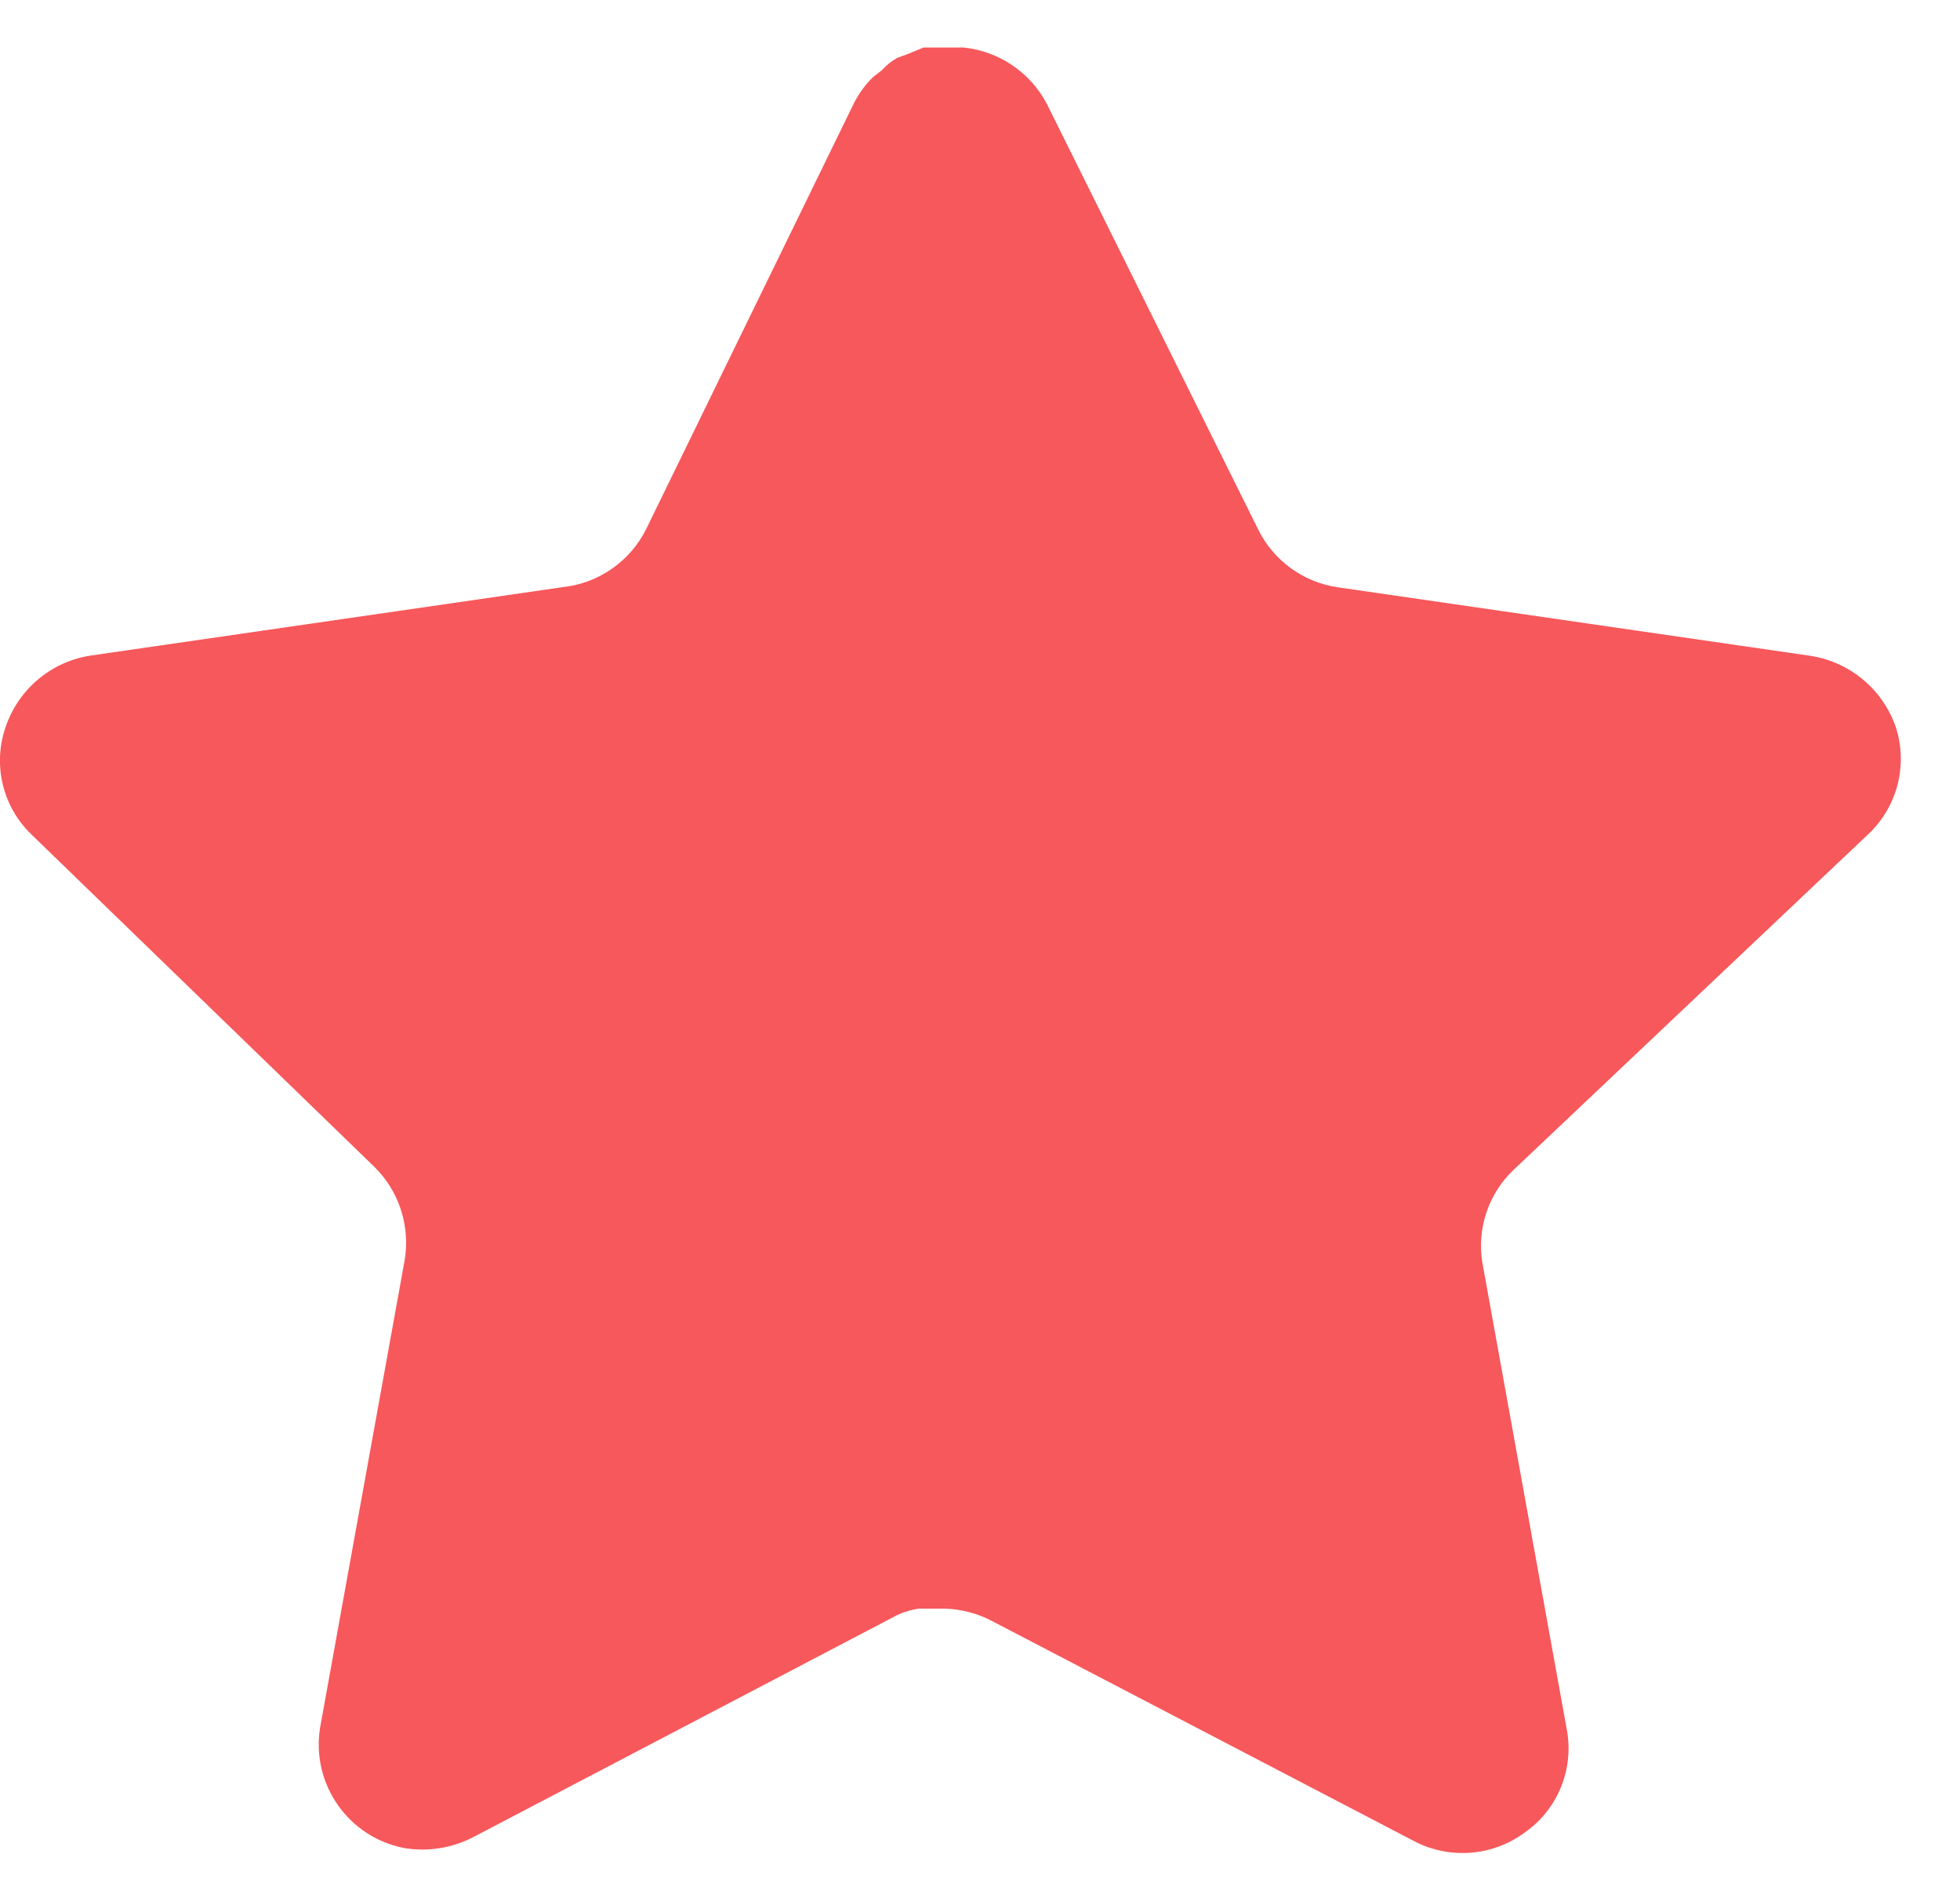
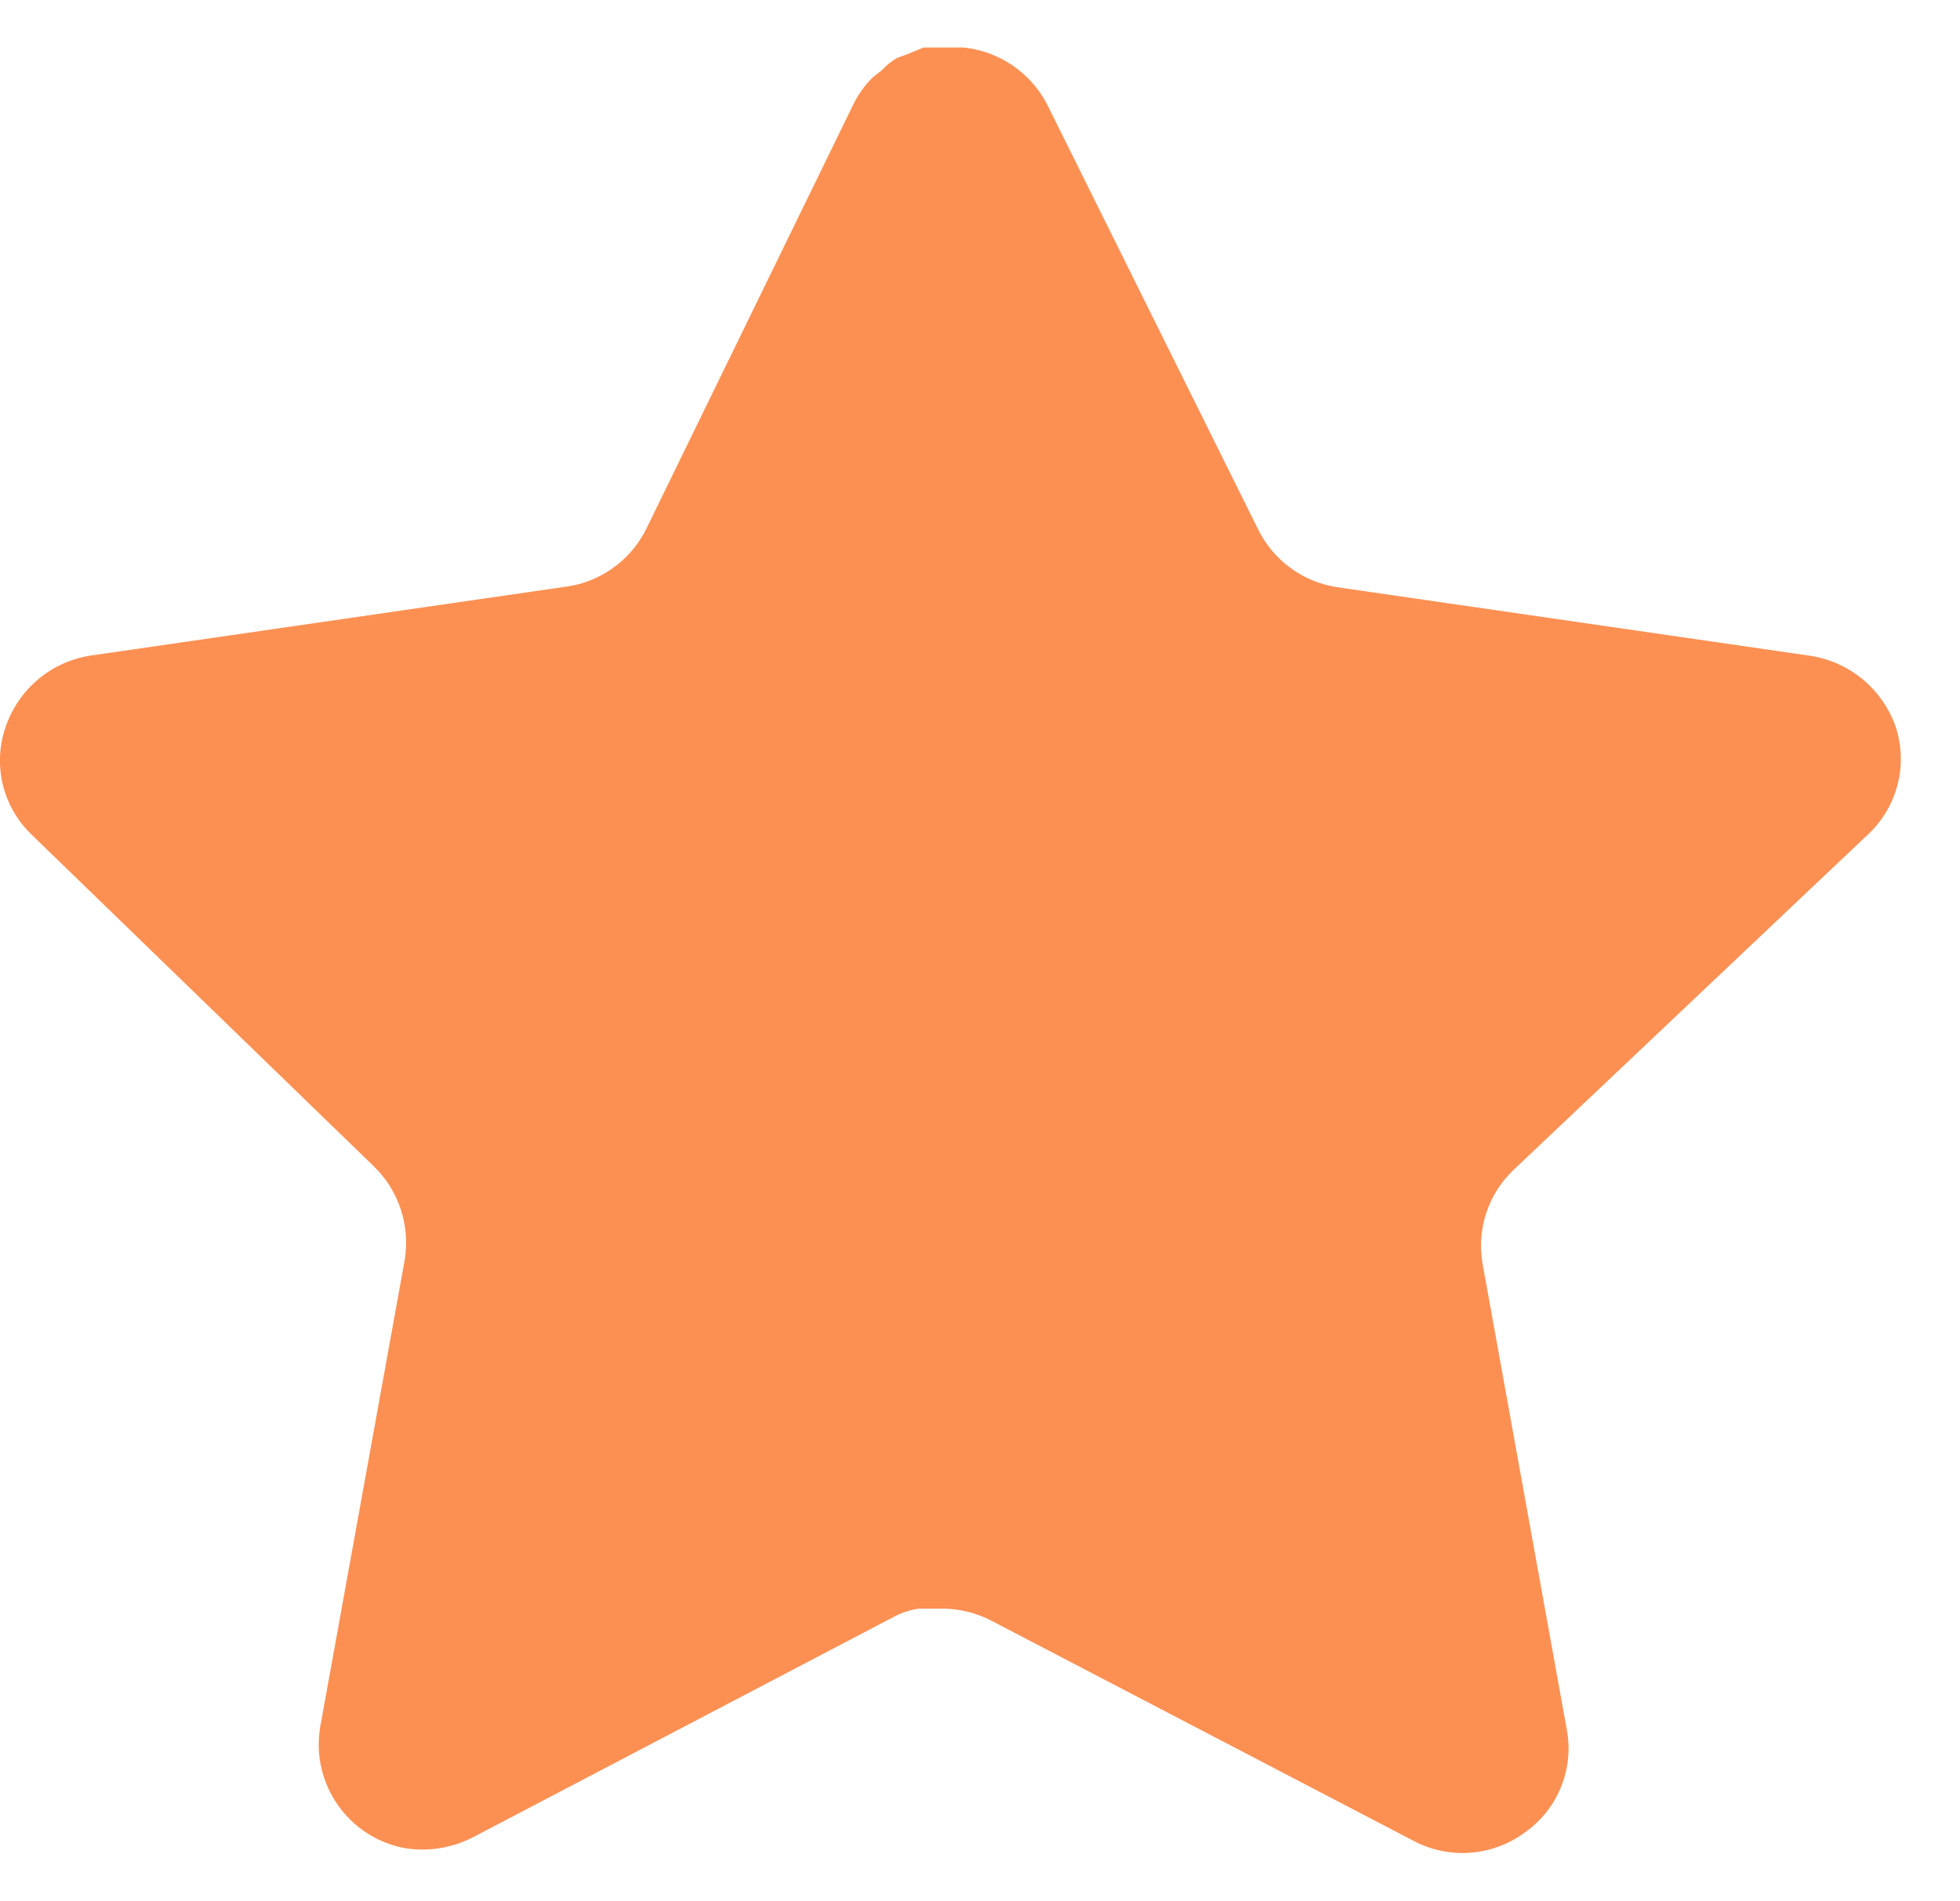
- <svg xmlns="http://www.w3.org/2000/svg" width="33" height="32" viewBox="0 0 33 32" fill="#F7585B">
+ <svg xmlns="http://www.w3.org/2000/svg" width="33" height="32" viewBox="0 0 33 32" fill="#FC9053">
  <path d="M25.47 19.712C25.055 20.114 24.865 20.695 24.959 21.264L26.382 29.136C26.502 29.803 26.22 30.479 25.662 30.864C25.114 31.264 24.386 31.312 23.79 30.992L16.703 27.296C16.457 27.165 16.183 27.095 15.903 27.087H15.47C15.319 27.109 15.172 27.157 15.038 27.231L7.95 30.944C7.599 31.12 7.202 31.183 6.814 31.12C5.866 30.941 5.234 30.039 5.39 29.087L6.814 21.215C6.908 20.64 6.718 20.056 6.303 19.648L0.526 14.048C0.042 13.579 -0.126 12.875 0.095 12.24C0.31 11.607 0.857 11.144 1.518 11.04L9.47 9.887C10.074 9.824 10.606 9.456 10.878 8.912L14.382 1.728C14.465 1.568 14.572 1.421 14.702 1.296L14.846 1.184C14.921 1.101 15.007 1.032 15.103 0.976L15.278 0.912L15.55 0.8H16.223C16.825 0.863 17.354 1.223 17.631 1.76L21.182 8.912C21.438 9.435 21.935 9.799 22.51 9.887L30.462 11.04C31.134 11.136 31.695 11.6 31.918 12.24C32.127 12.882 31.946 13.586 31.454 14.048L25.47 19.712Z" />
</svg>
